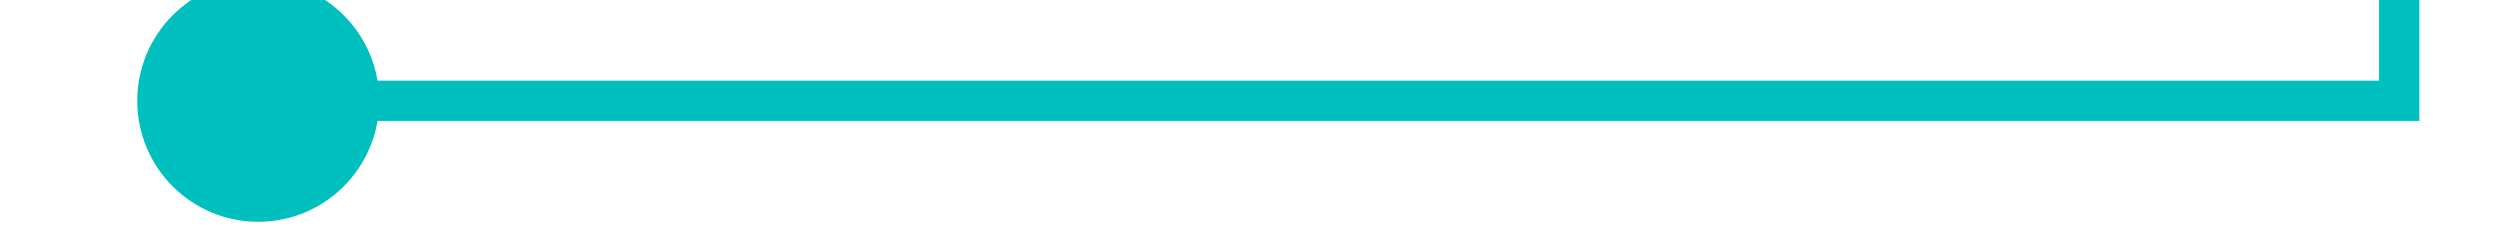
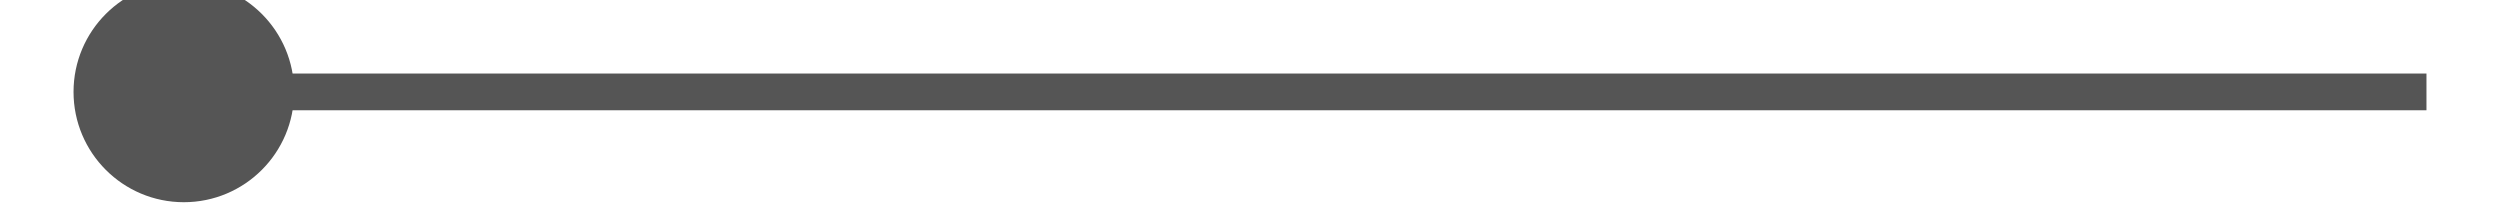
- <svg xmlns="http://www.w3.org/2000/svg" version="1.1" width="62px" height="6px" preserveAspectRatio="xMinYMid meet" viewBox="500 5951  62 4">
-   <g transform="matrix(0 -1 1 0 -5422 6484 )">
-     <path d="M 1.5 3.404  L 1.5 58.5  L 230 58.5  " stroke-width="1" stroke="#00bfbf" fill="none" transform="matrix(1 0 0 1 530 5923 )" />
-     <path d="M 1.5 2.404  C -0.157 2.404  -1.5 3.747  -1.5 5.404  C -1.5 7.06  -0.157 8.404  1.5 8.404  C 3.157 8.404  4.5 7.06  4.5 5.404  C 4.5 3.747  3.157 2.404  1.5 2.404  Z M 224.946 53.854  L 229.593 58.5  L 224.946 63.146  L 225.654 63.854  L 230.654 58.854  L 231.007 58.5  L 230.654 58.146  L 225.654 53.146  L 224.946 53.854  Z " fill-rule="nonzero" fill="#00bfbf" stroke="none" transform="matrix(1 0 0 1 530 5923 )" />
+ <svg xmlns="http://www.w3.org/2000/svg" version="1.1" width="68px" height="6px" preserveAspectRatio="xMinYMid meet" viewBox="442 5817  68 4">
+   <g transform="matrix(-1 0 0 -1 952 11638 )">
+     <path d="M 447 5816.5  A 3 3 0 0 0 444 5819.5 A 3 3 0 0 0 447 5822.5 A 3 3 0 0 0 450 5819.5 A 3 3 0 0 0 447 5816.5 Z " fill-rule="nonzero" fill="#555555" stroke="none" transform="matrix(-1 1.22460635382238E-16 -1.22460635382238E-16 -1 952 11639 )" />
+     <path d="M 445 5819.5  L 508 5819.5  " stroke-width="1" stroke="#555555" fill="none" transform="matrix(-1 1.22460635382238E-16 -1.22460635382238E-16 -1 952 11639 )" />
  </g>
</svg>
